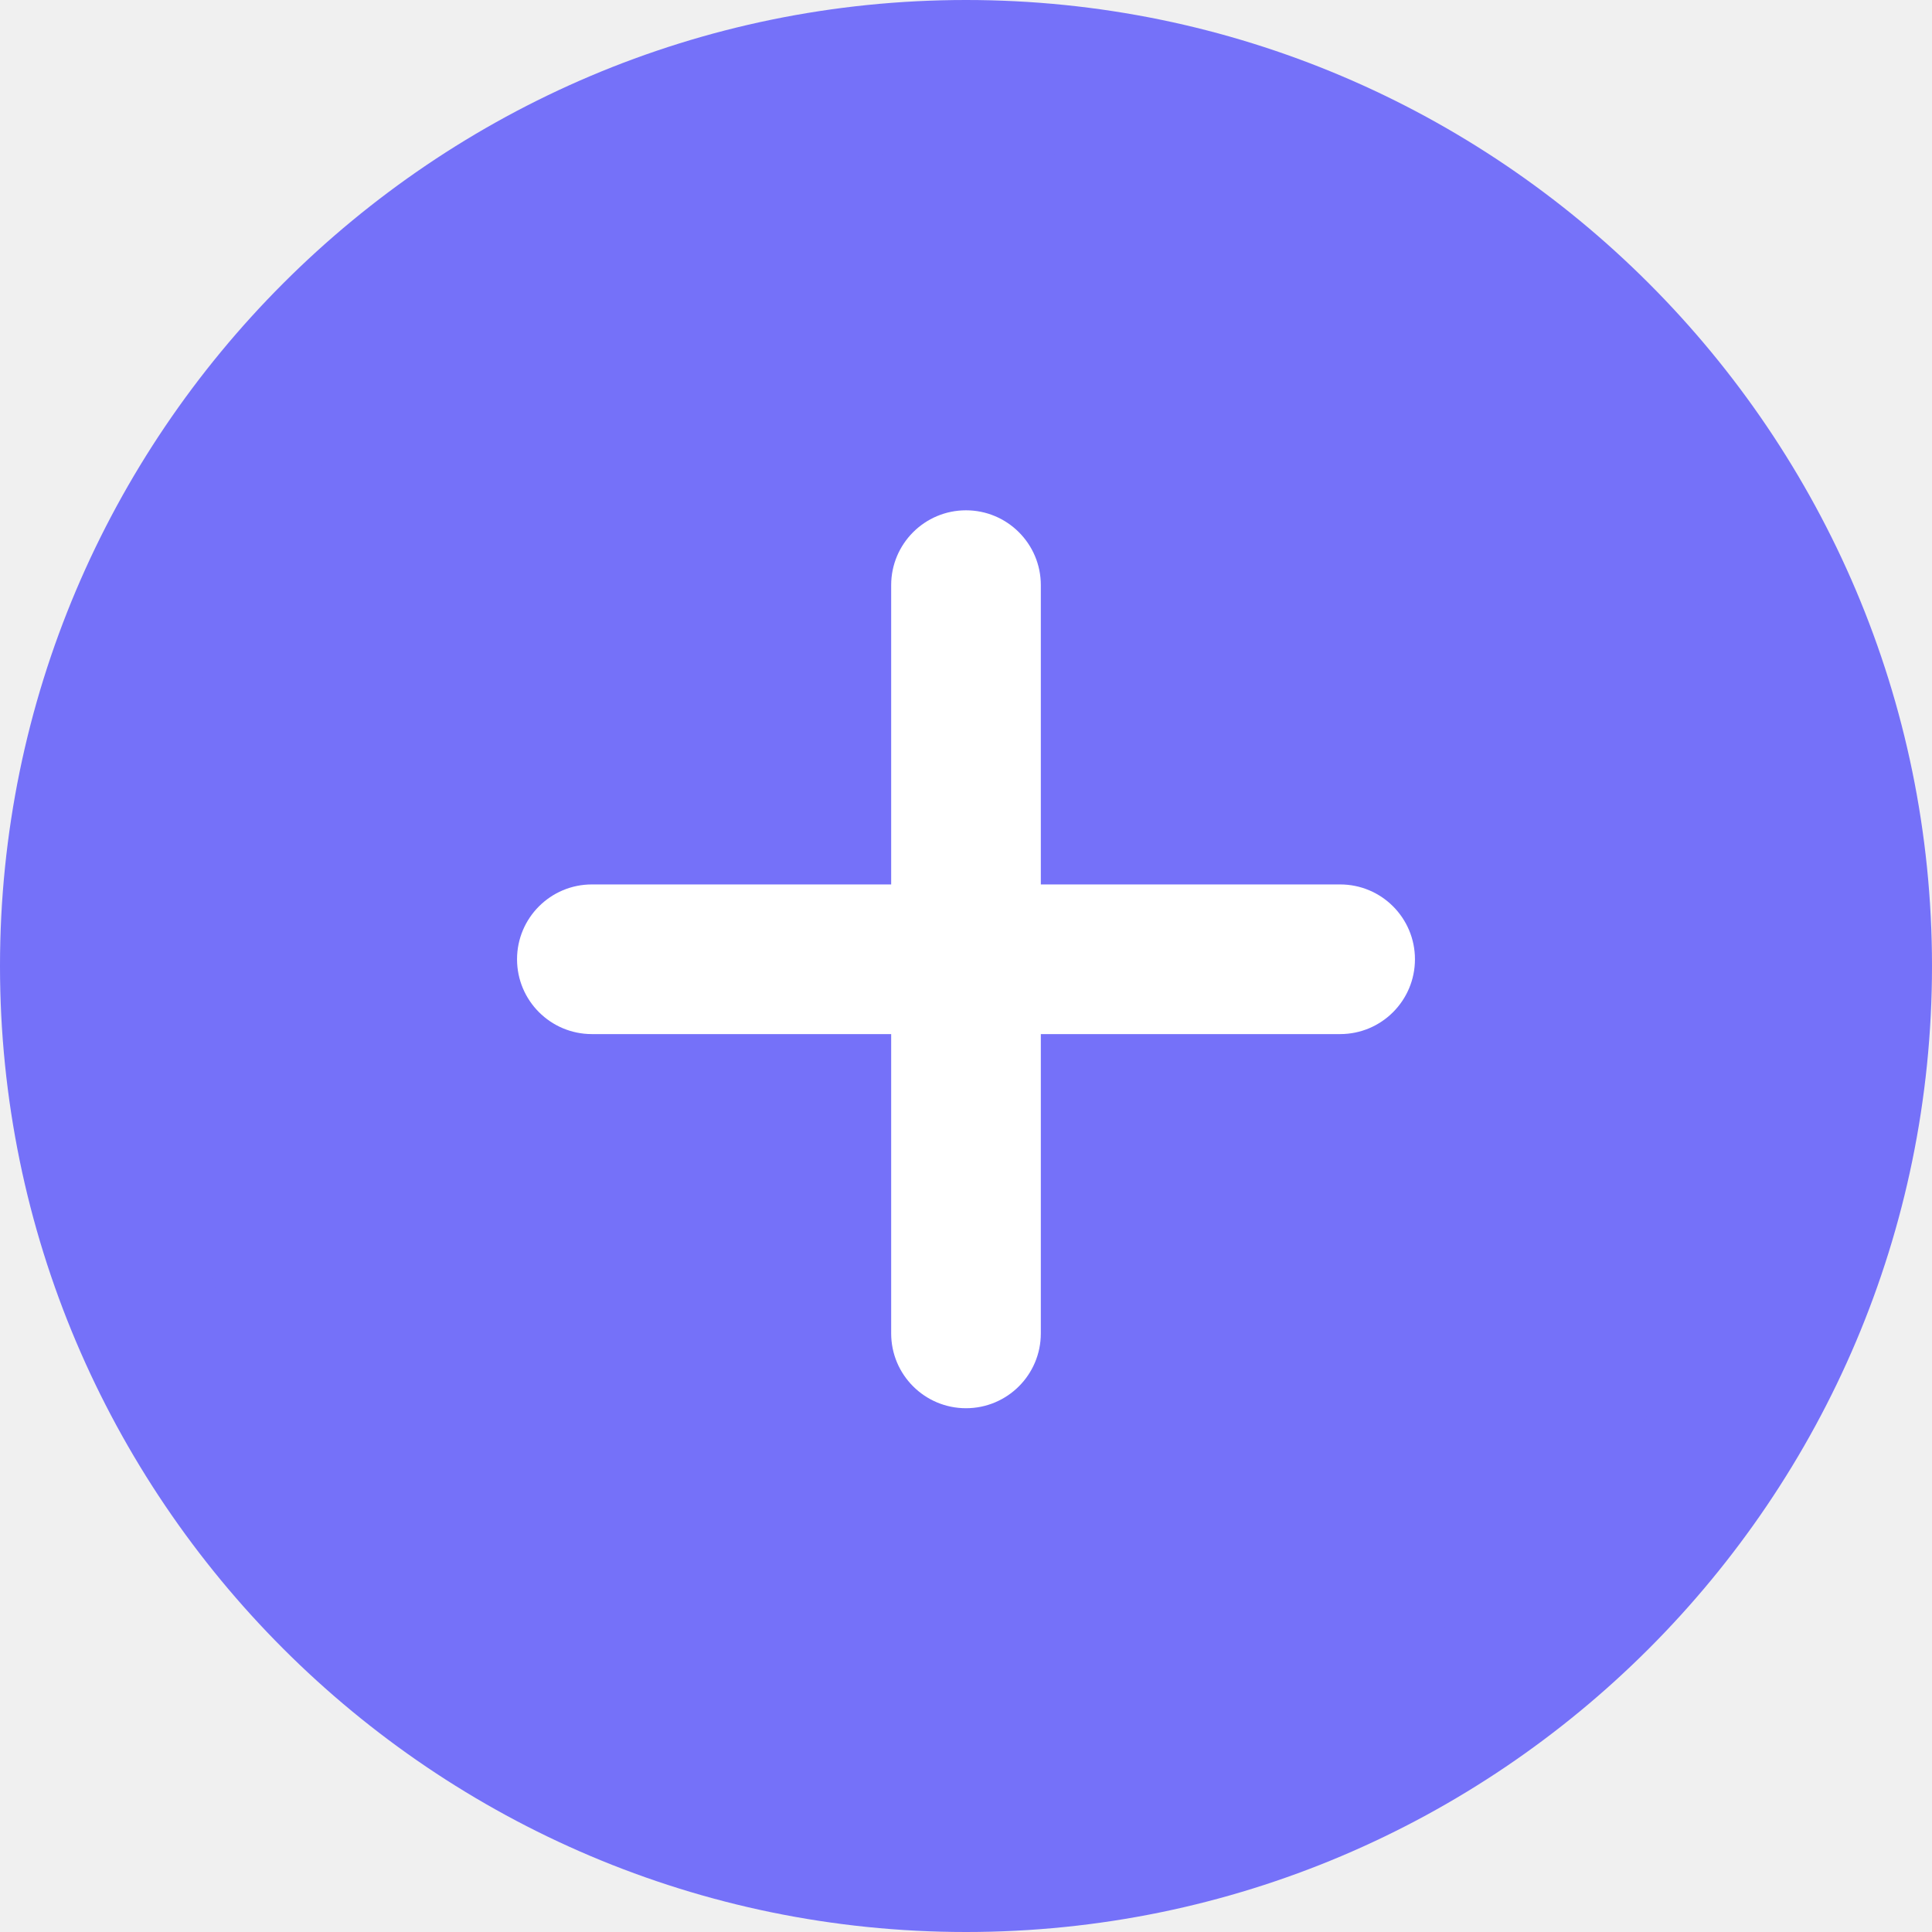
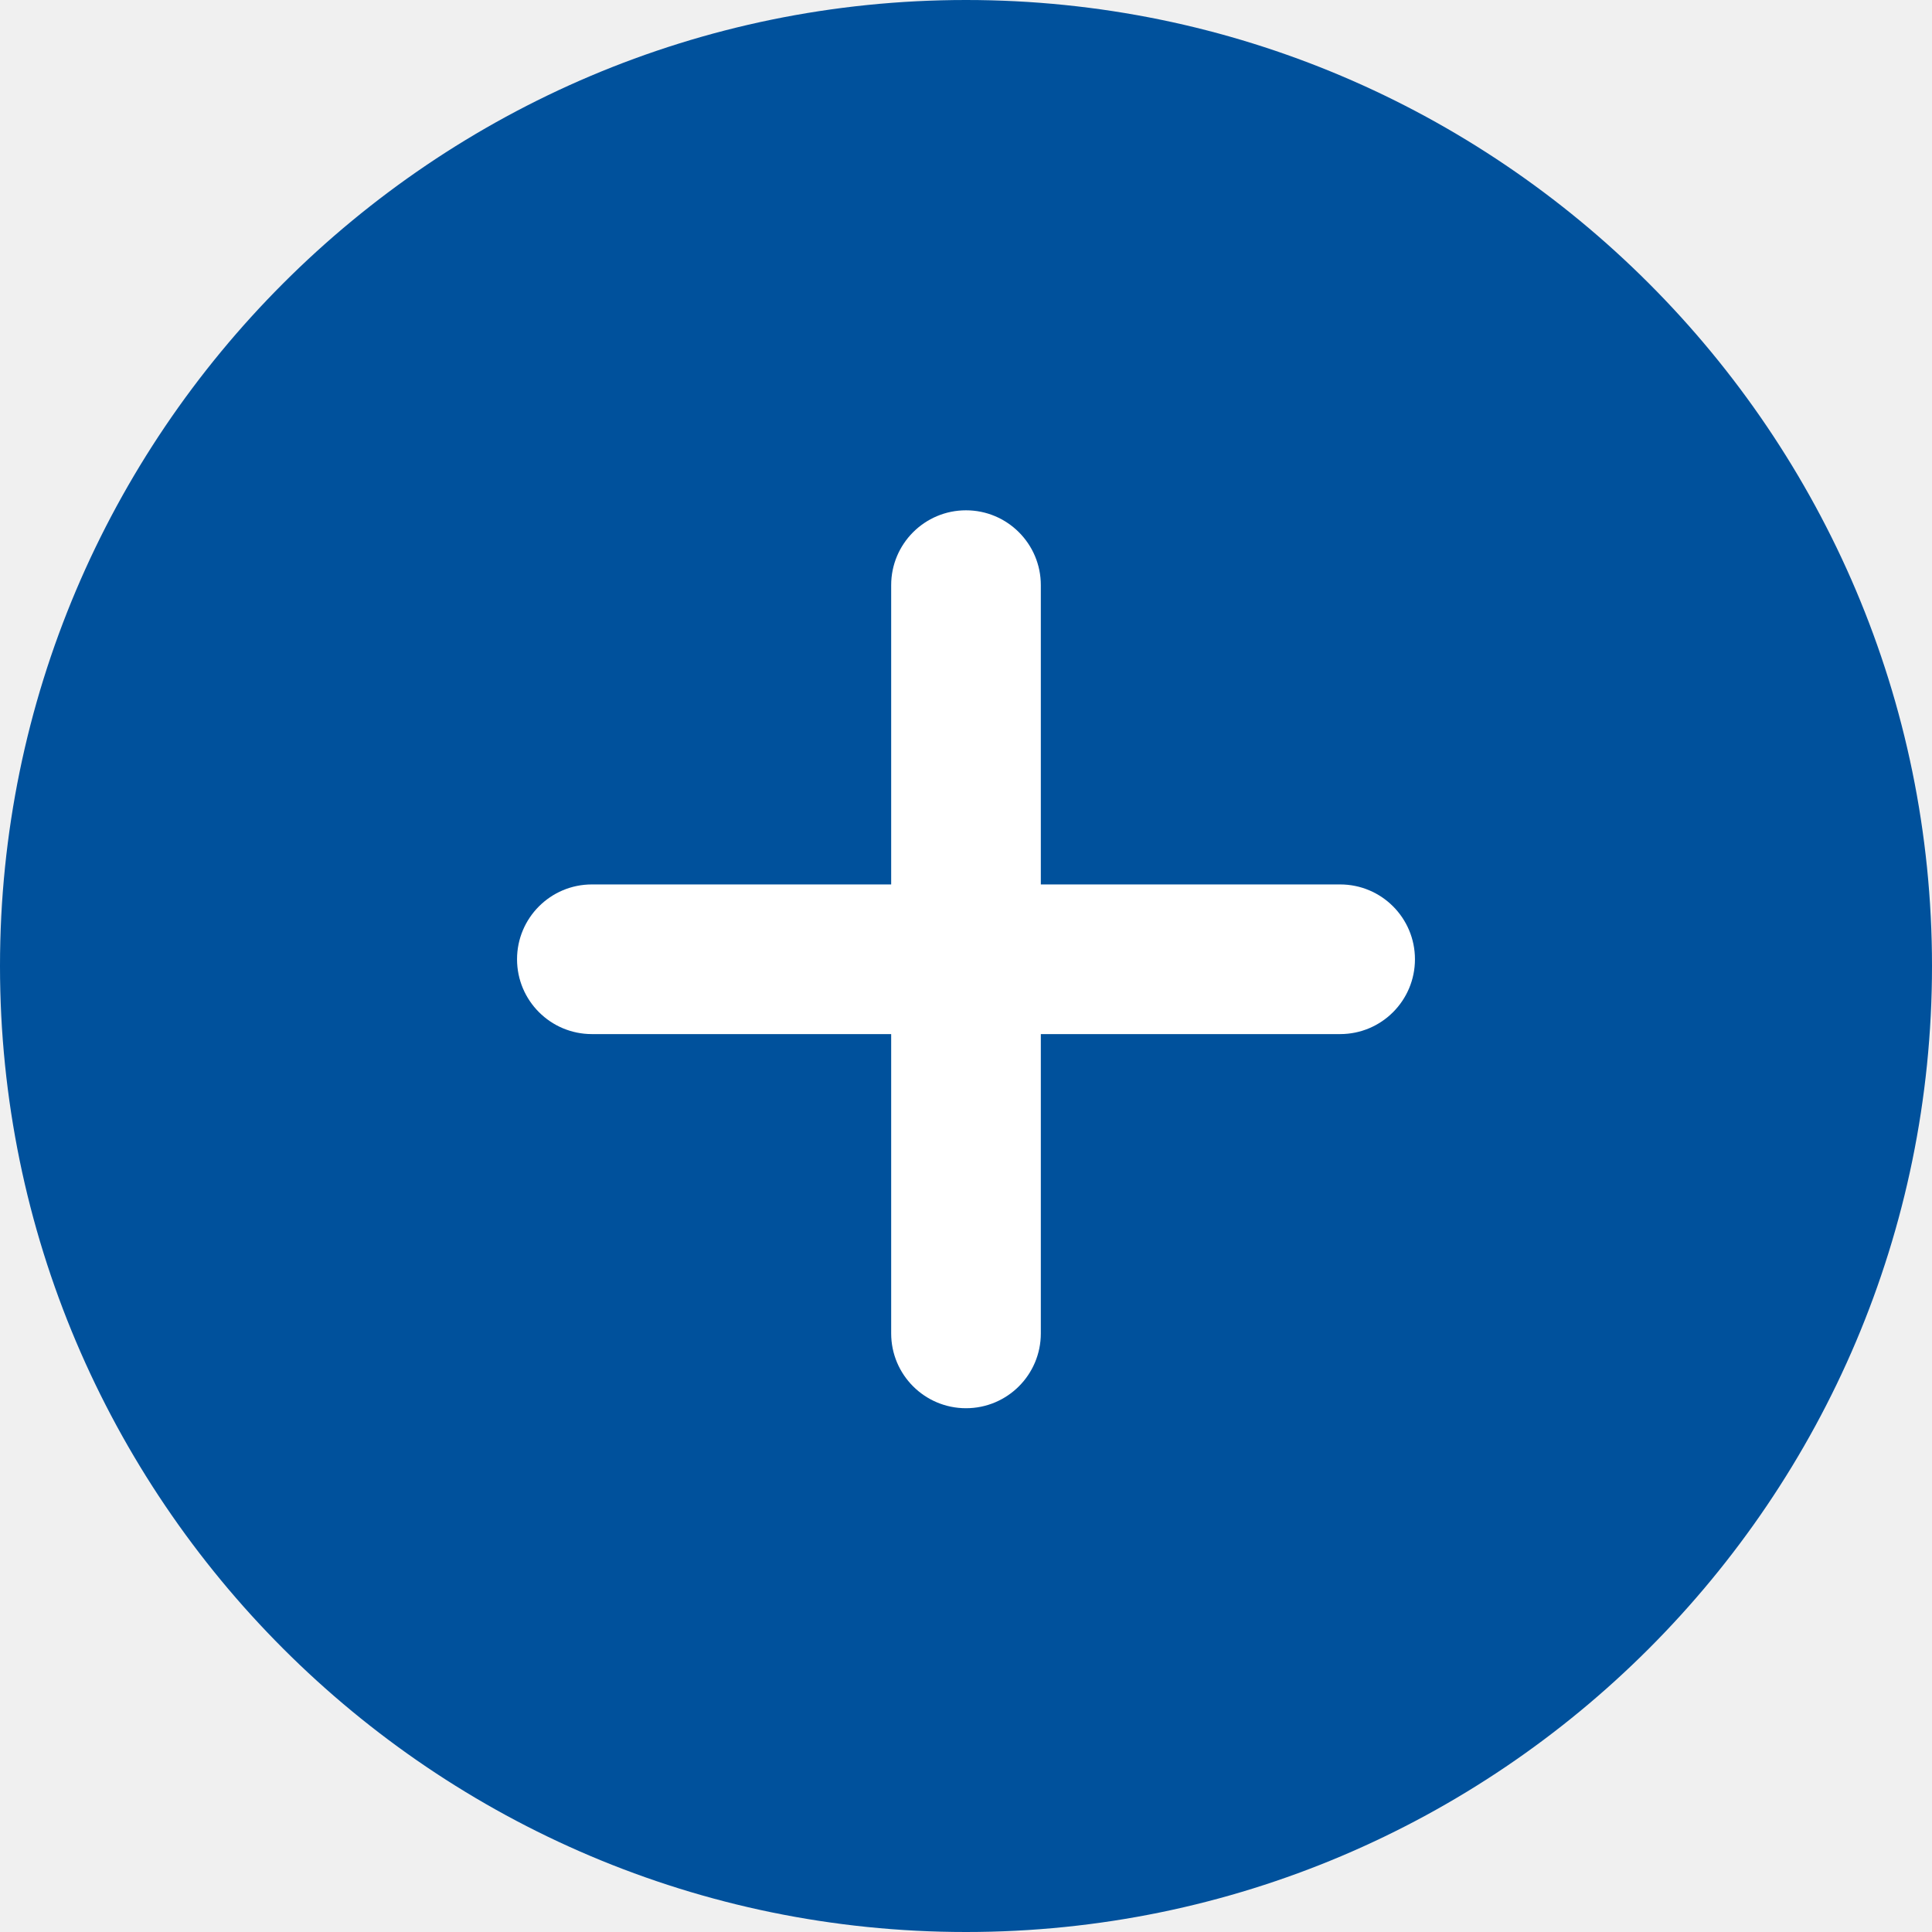
<svg xmlns="http://www.w3.org/2000/svg" width="1456" height="1456" viewBox="0 0 1456 1456" fill="none">
-   <path d="M728 1399.61C1098.92 1399.61 1399.61 1098.92 1399.61 728C1399.61 357.081 1098.92 56.392 728 56.392C357.081 56.392 56.392 357.081 56.392 728C56.392 1098.92 357.081 1399.61 728 1399.61Z" fill="#7571F9" />
-   <path d="M728 1456C326.613 1456 0 1129.44 0 728C0 326.613 326.613 0 728 0C1129.44 0 1456 326.613 1456 728C1456 1129.44 1129.44 1456 728 1456ZM728 112.78C388.755 112.78 112.78 388.755 112.78 728C112.78 1067.25 388.755 1343.22 728 1343.22C1067.25 1343.22 1343.22 1067.19 1343.22 728C1343.22 388.755 1067.25 112.78 728 112.78Z" fill="#7571F9" />
-   <path d="M728 1061.27C696.872 1061.27 671.608 1036.06 671.608 1004.88V440.972C671.608 409.844 696.872 384.58 728 384.58C759.128 384.58 784.391 409.844 784.391 440.972V1004.88C784.391 1036.06 759.128 1061.27 728 1061.27Z" fill="white" />
+   <path d="M727.999 1399.61C1098.92 1399.61 1399.61 1098.92 1399.61 728C1399.61 357.081 1098.92 56.392 727.999 56.392C357.08 56.392 56.391 357.081 56.391 728C56.391 1098.92 357.08 1399.61 727.999 1399.61Z" fill="#00519C" />
+   <path d="M728 1456C326.613 1456 0 1129.44 0 728C0 326.613 326.613 0 728 0C1129.44 0 1456 326.613 1456 728C1456 1129.44 1129.44 1456 728 1456ZM728 112.78C388.755 112.78 112.78 388.755 112.78 728C112.78 1067.25 388.755 1343.22 728 1343.22C1067.25 1343.22 1343.22 1067.19 1343.22 728C1343.22 388.755 1067.25 112.78 728 112.78Z" fill="#00519C" />
+   <path d="M727.999 1061.27C696.871 1061.27 671.607 1036.06 671.607 1004.88V440.972C671.607 409.844 696.871 384.58 727.999 384.58C759.127 384.58 784.39 409.844 784.39 440.972V1004.88C784.39 1036.06 759.127 1061.27 727.999 1061.27Z" fill="white" />
  <path d="M1009.95 779.316H446.048C414.92 779.316 389.656 754.052 389.656 722.924C389.656 691.796 414.92 666.532 446.048 666.532H1009.95C1041.14 666.532 1066.34 691.796 1066.34 722.924C1066.34 754.052 1041.14 779.316 1009.95 779.316Z" fill="white" />
</svg>
